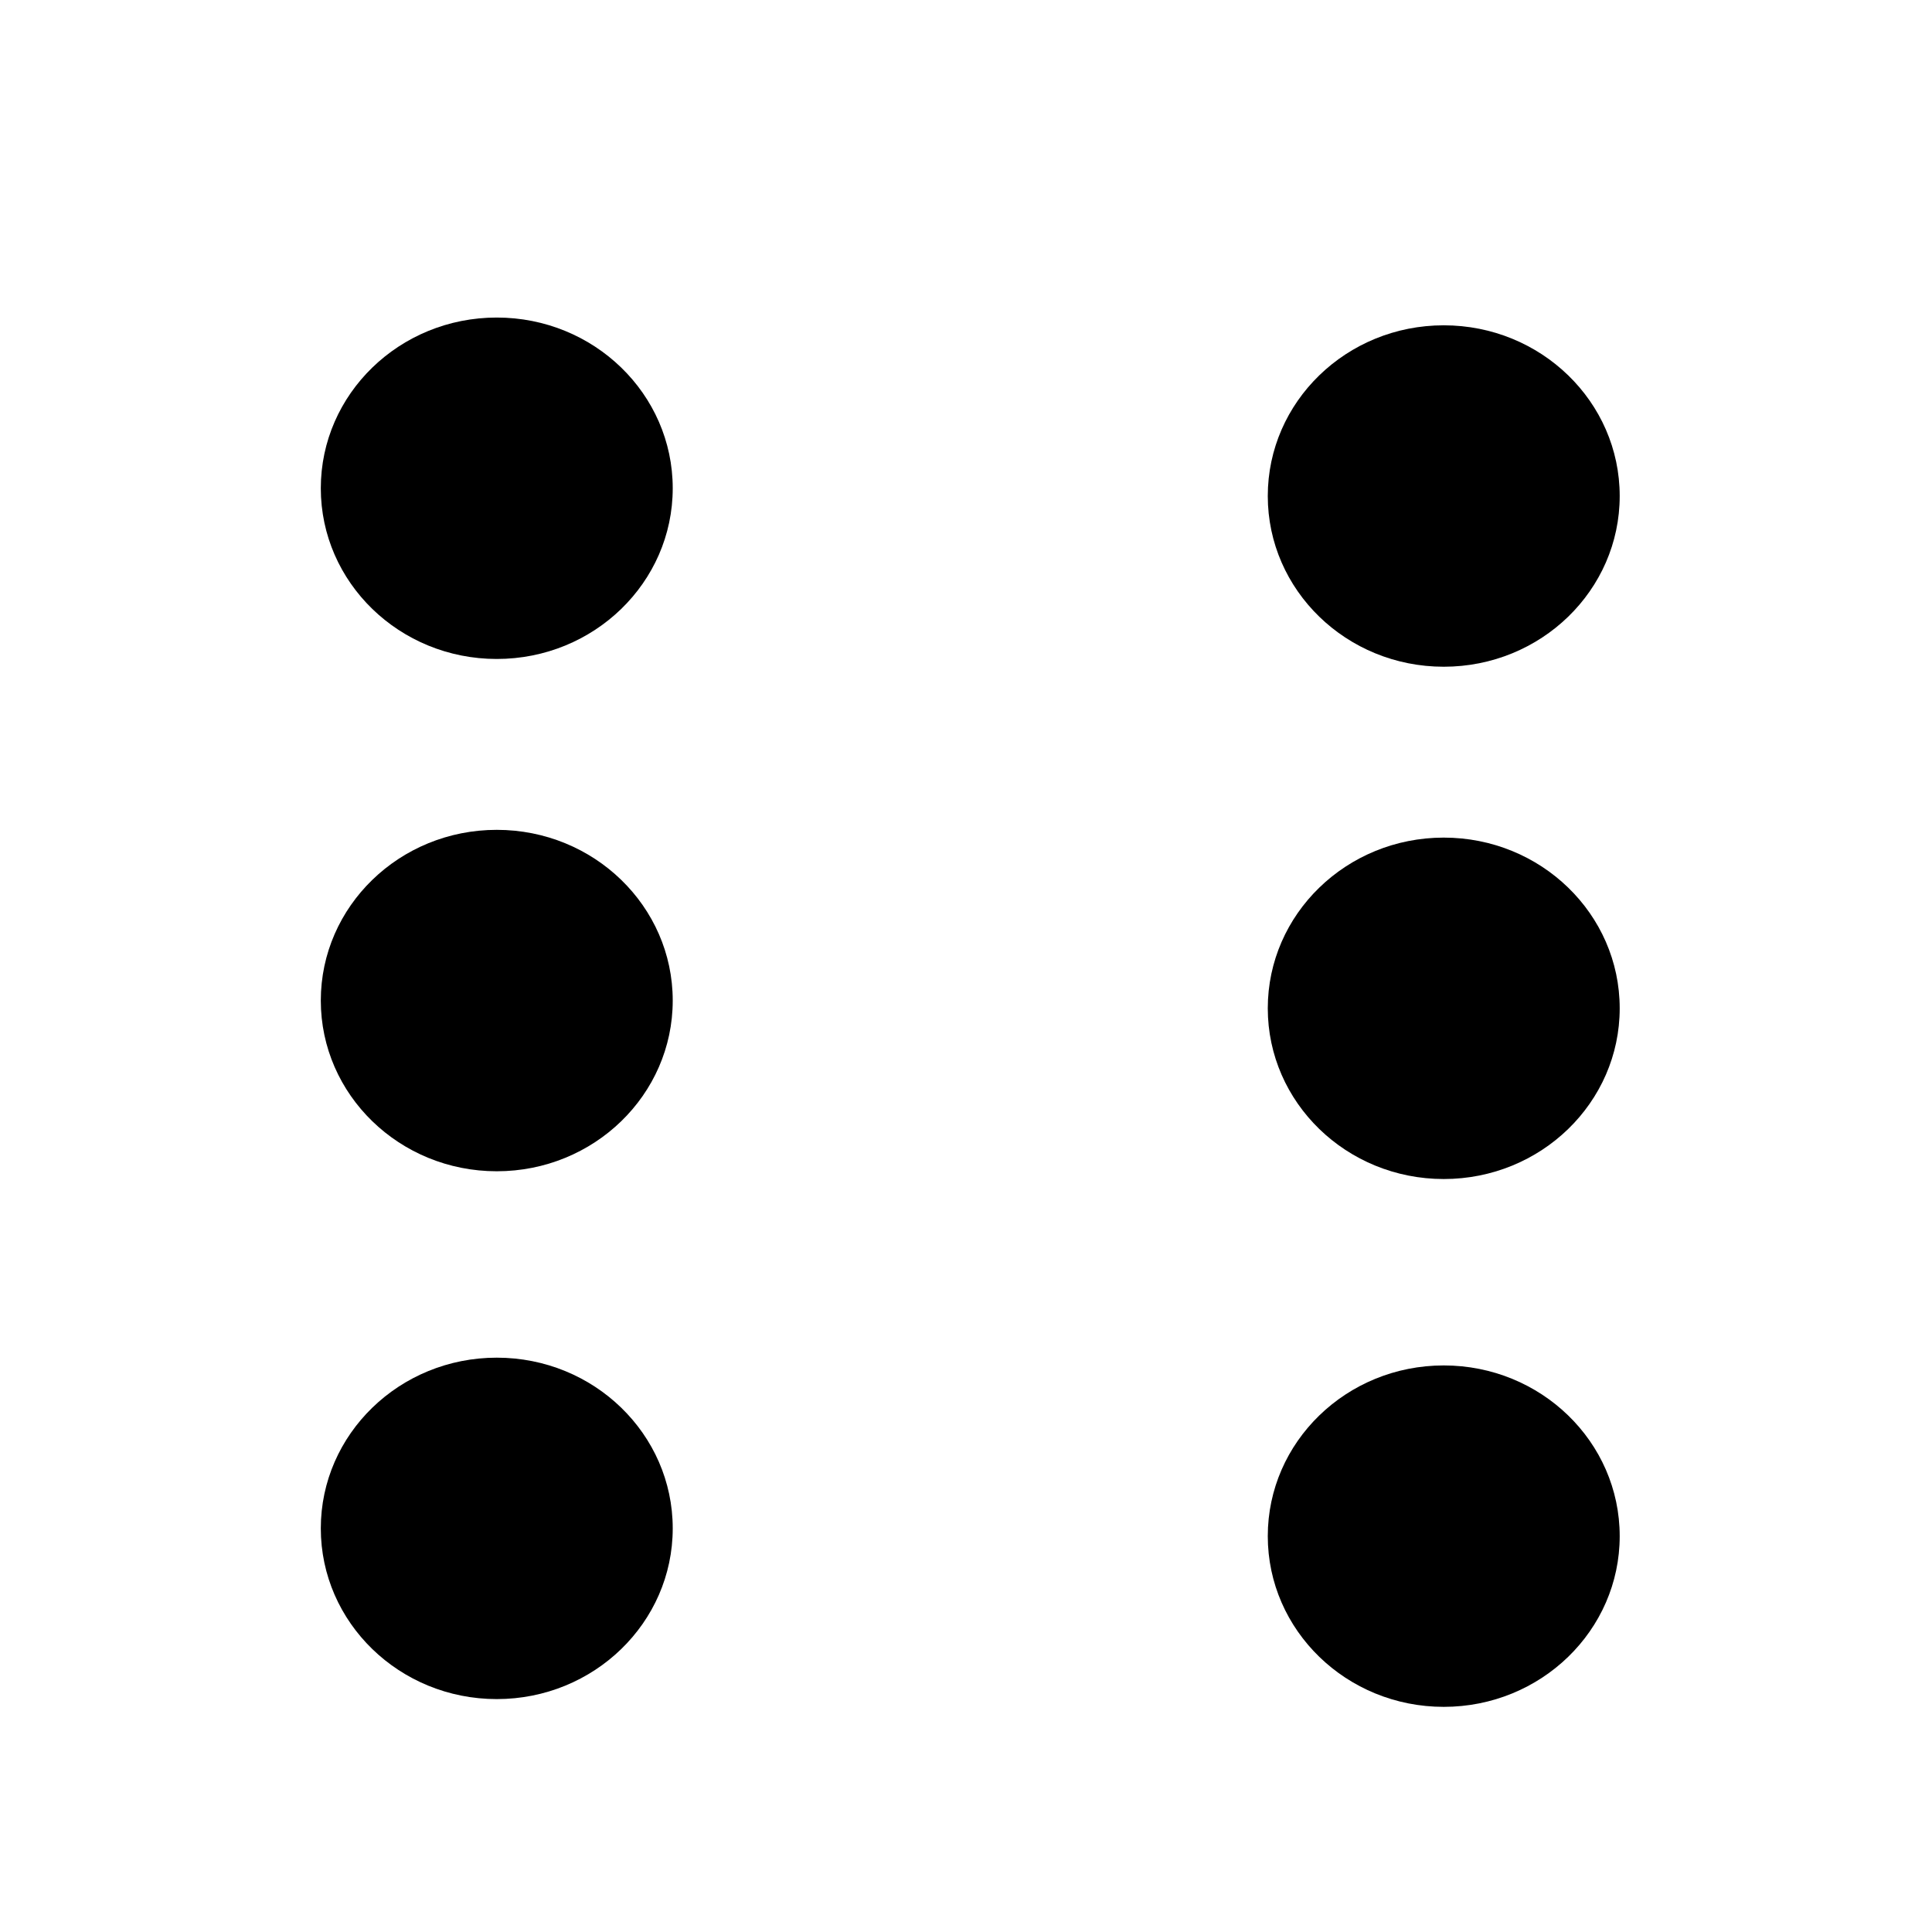
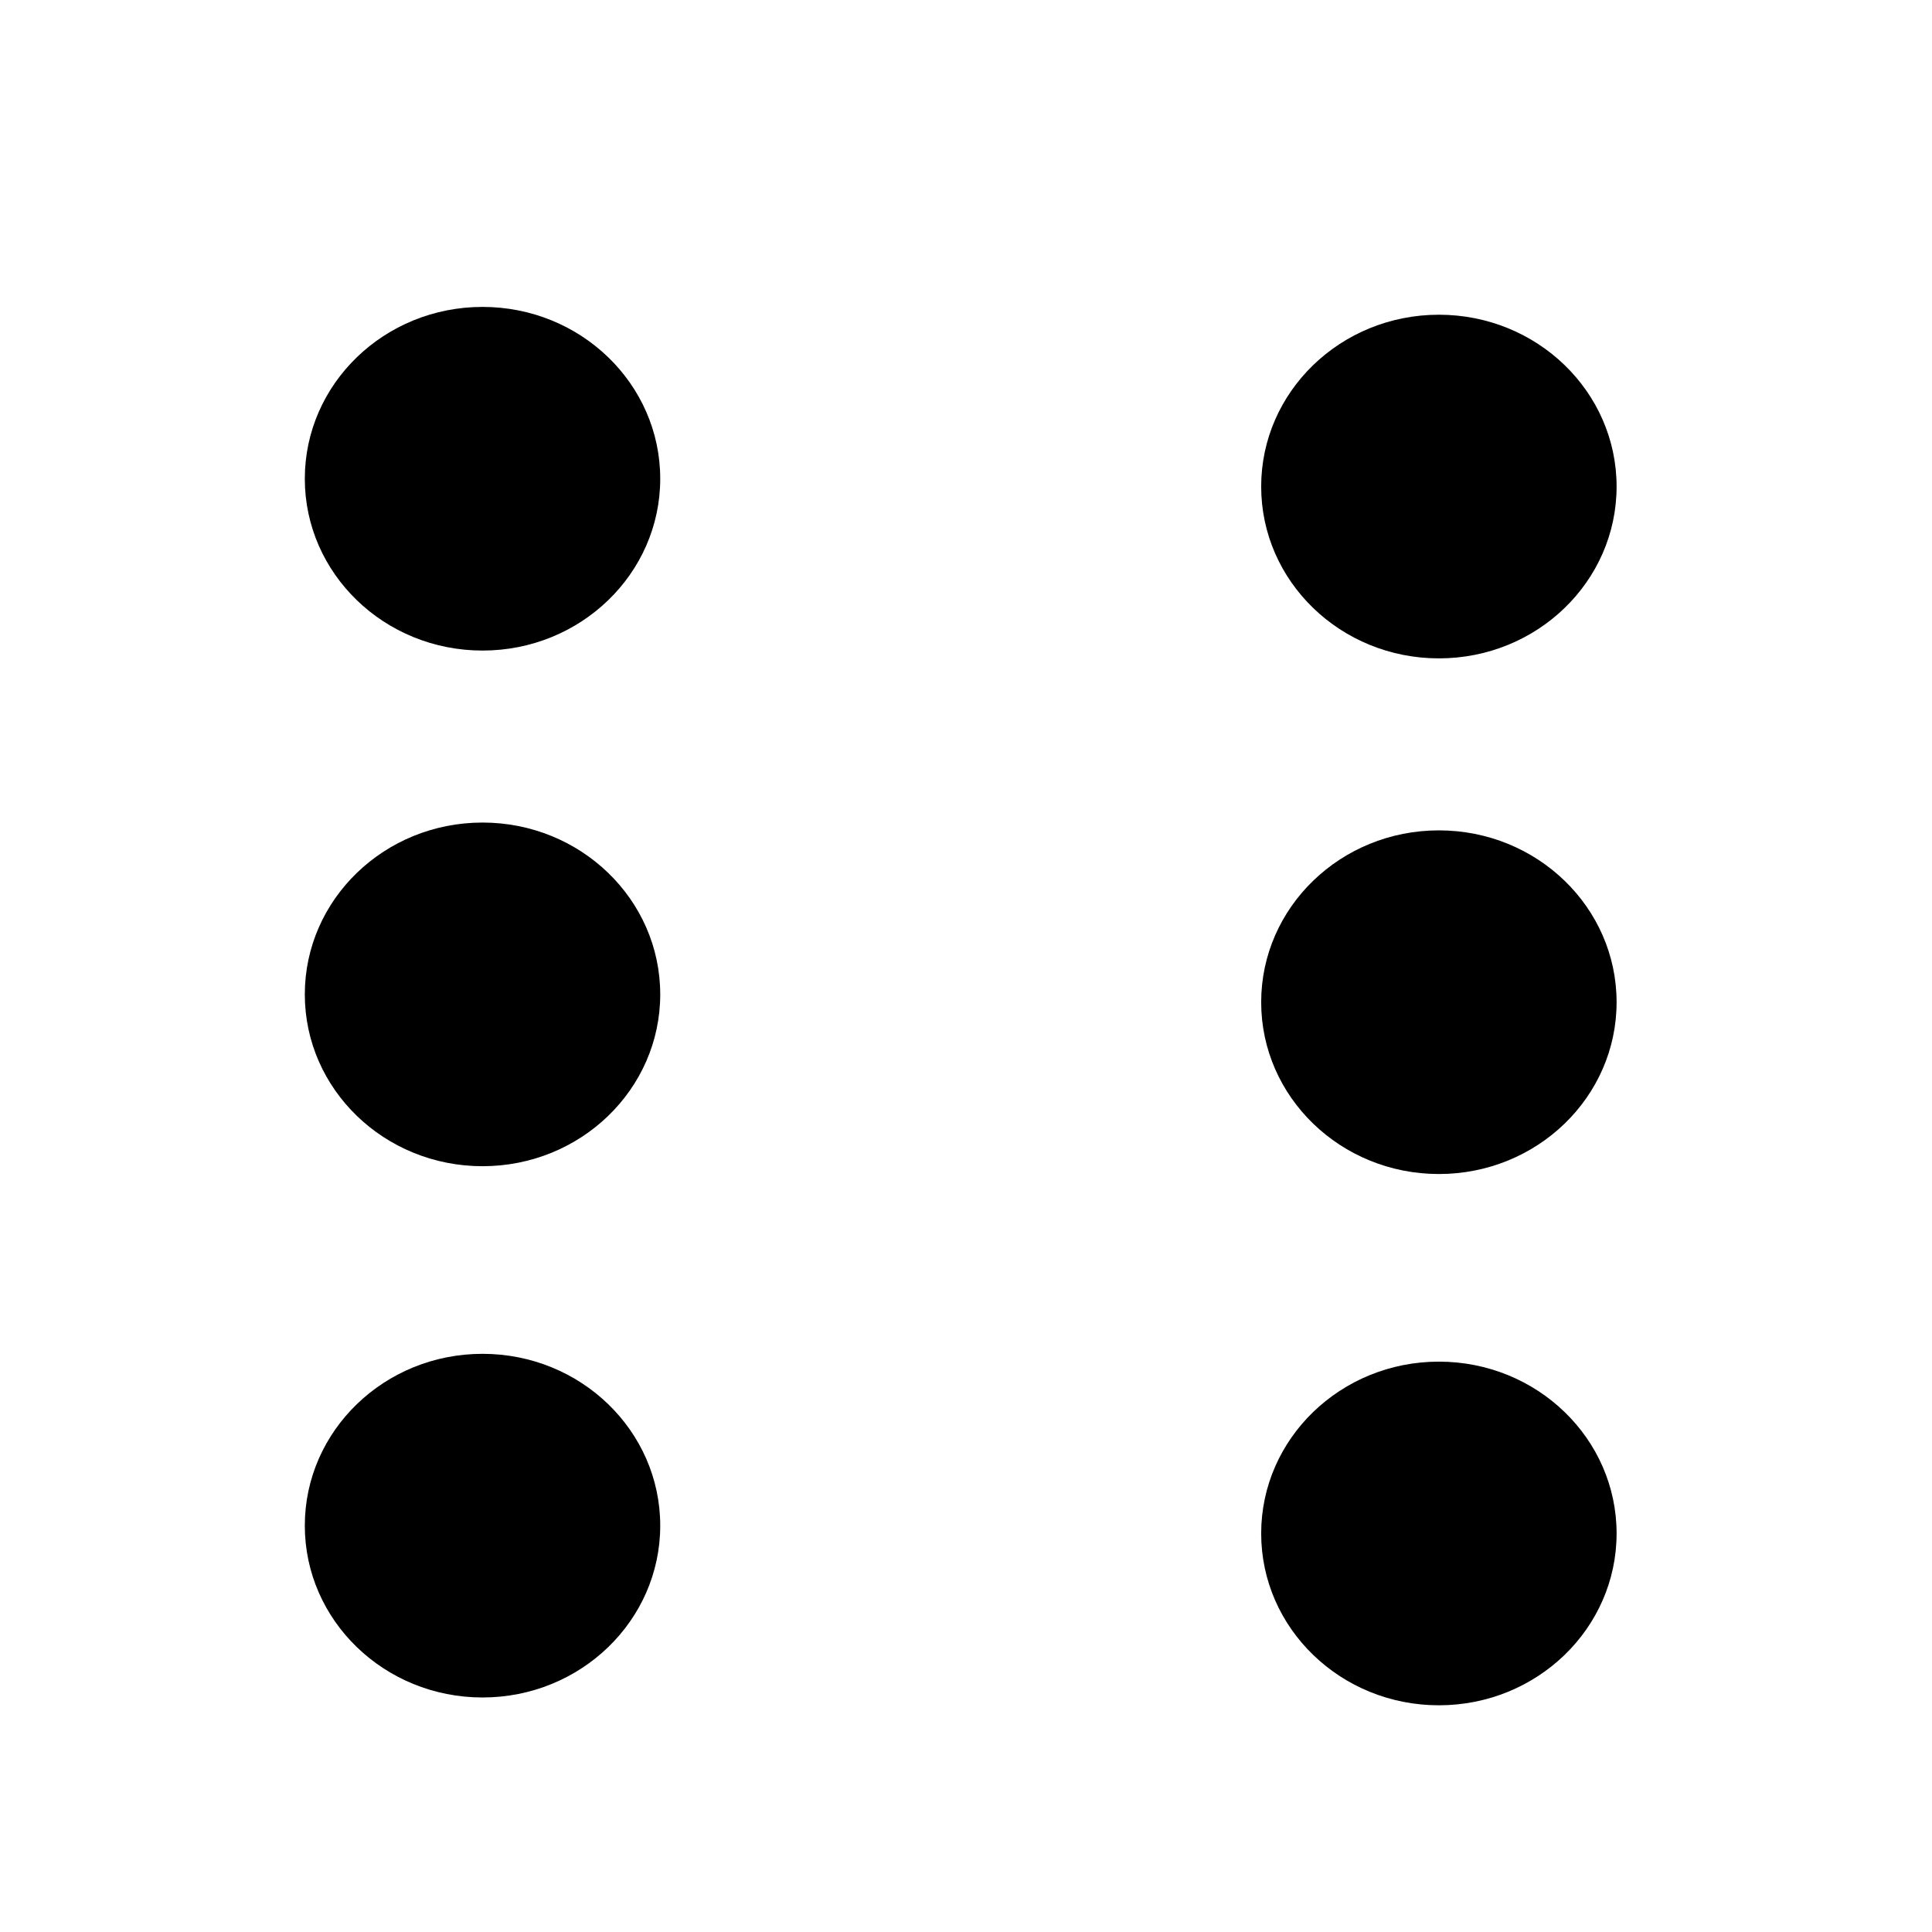
<svg xmlns="http://www.w3.org/2000/svg" width="64px" height="64px" id="svg4362" version="1.1">
  <defs id="defs4364" />
  <g id="layer1">
-     <rect style="fill:#000000;fill-opacity:0" id="rect4360" width="63.319" height="64.089" x="0.723" y="0.376" />
+     <rect style="fill:#000000;fill-opacity:0" id="rect4360" width="63.947" height="64.508" x="0.095" y="-0.043" />
    <rect style="fill:#000000;fill-opacity:0" id="rect4360-4" width="117.862" height="101.211" x="-30.132" y="-4.348" />
  </g>
  <g id="layer3">
-     <path style="fill:#000000;fill-opacity:1" id="path3849" d="m 38.802,35.377 a 5.829,5.655 0 1 1 -11.658,0 5.829,5.655 0 1 1 11.658,0 z" transform="translate(-16.51702,-19.20285)" />
-     <path style="fill:#000000;fill-opacity:1" id="path3849-6" d="m 38.802,35.377 a 5.829,5.655 0 1 1 -11.658,0 5.829,5.655 0 1 1 11.658,0 z" transform="translate(-16.51702,15.25253)" />
-     <path style="fill:#000000;fill-opacity:1" id="path3849-2" d="m 38.802,35.377 a 5.829,5.655 0 1 1 -11.658,0 5.829,5.655 0 1 1 11.658,0 z" transform="translate(-16.51702,-2.232289)" />
-     <path style="fill:#000000;fill-opacity:1" id="path3849-7" d="m 38.802,35.377 a 5.829,5.655 0 1 1 -11.658,0 5.829,5.655 0 1 1 11.658,0 z" transform="translate(14.85281,-18.94572)" />
-     <path style="fill:#000000;fill-opacity:1" id="path3849-6-6" d="m 38.802,35.377 a 5.829,5.655 0 1 1 -11.658,0 5.829,5.655 0 1 1 11.658,0 z" transform="translate(14.85281,15.50966)" />
-     <path style="fill:#000000;fill-opacity:1" id="path3849-2-9" d="m 38.802,35.377 a 5.829,5.655 0 1 1 -11.658,0 5.829,5.655 0 1 1 11.658,0 z" transform="translate(14.85281,-1.97516)" />
+     <path style="fill:#000000;fill-opacity:1" id="path3849" d="m 38.802,35.377 a 5.829,5.655 0 1 1 -11.658,0 5.829,5.655 0 1 1 11.658,0 z" transform="matrix(1.009917,0,0,1.006531,-17.31589,-19.74933)" />
+     <path style="fill:#000000;fill-opacity:1" id="path3849-6" d="m 38.802,35.377 a 5.829,5.655 0 1 1 -11.658,0 5.829,5.655 0 1 1 11.658,0 z" transform="matrix(1.009917,0,0,1.006531,-17.31589,14.9311)" />
+     <path style="fill:#000000;fill-opacity:1" id="path3849-2" d="m 38.802,35.377 a 5.829,5.655 0 1 1 -11.658,0 5.829,5.655 0 1 1 11.658,0 z" transform="matrix(1.009917,0,0,1.006531,-17.31589,-2.667928)" />
+     <path style="fill:#000000;fill-opacity:1" id="path3849-7" d="m 38.802,35.377 a 5.829,5.655 0 1 1 -11.658,0 5.829,5.655 0 1 1 11.658,0 z" transform="matrix(1.009917,0,0,1.006531,14.36502,-19.49053)" />
+     <path style="fill:#000000;fill-opacity:1" id="path3849-6-6" d="m 38.802,35.377 a 5.829,5.655 0 1 1 -11.658,0 5.829,5.655 0 1 1 11.658,0 z" transform="matrix(1.009917,0,0,1.006531,14.36502,15.18991)" />
+     <path style="fill:#000000;fill-opacity:1" id="path3849-2-9" d="m 38.802,35.377 a 5.829,5.655 0 1 1 -11.658,0 5.829,5.655 0 1 1 11.658,0 z" transform="matrix(1.009917,0,0,1.006531,14.36502,-2.409119)" />
  </g>
</svg>
